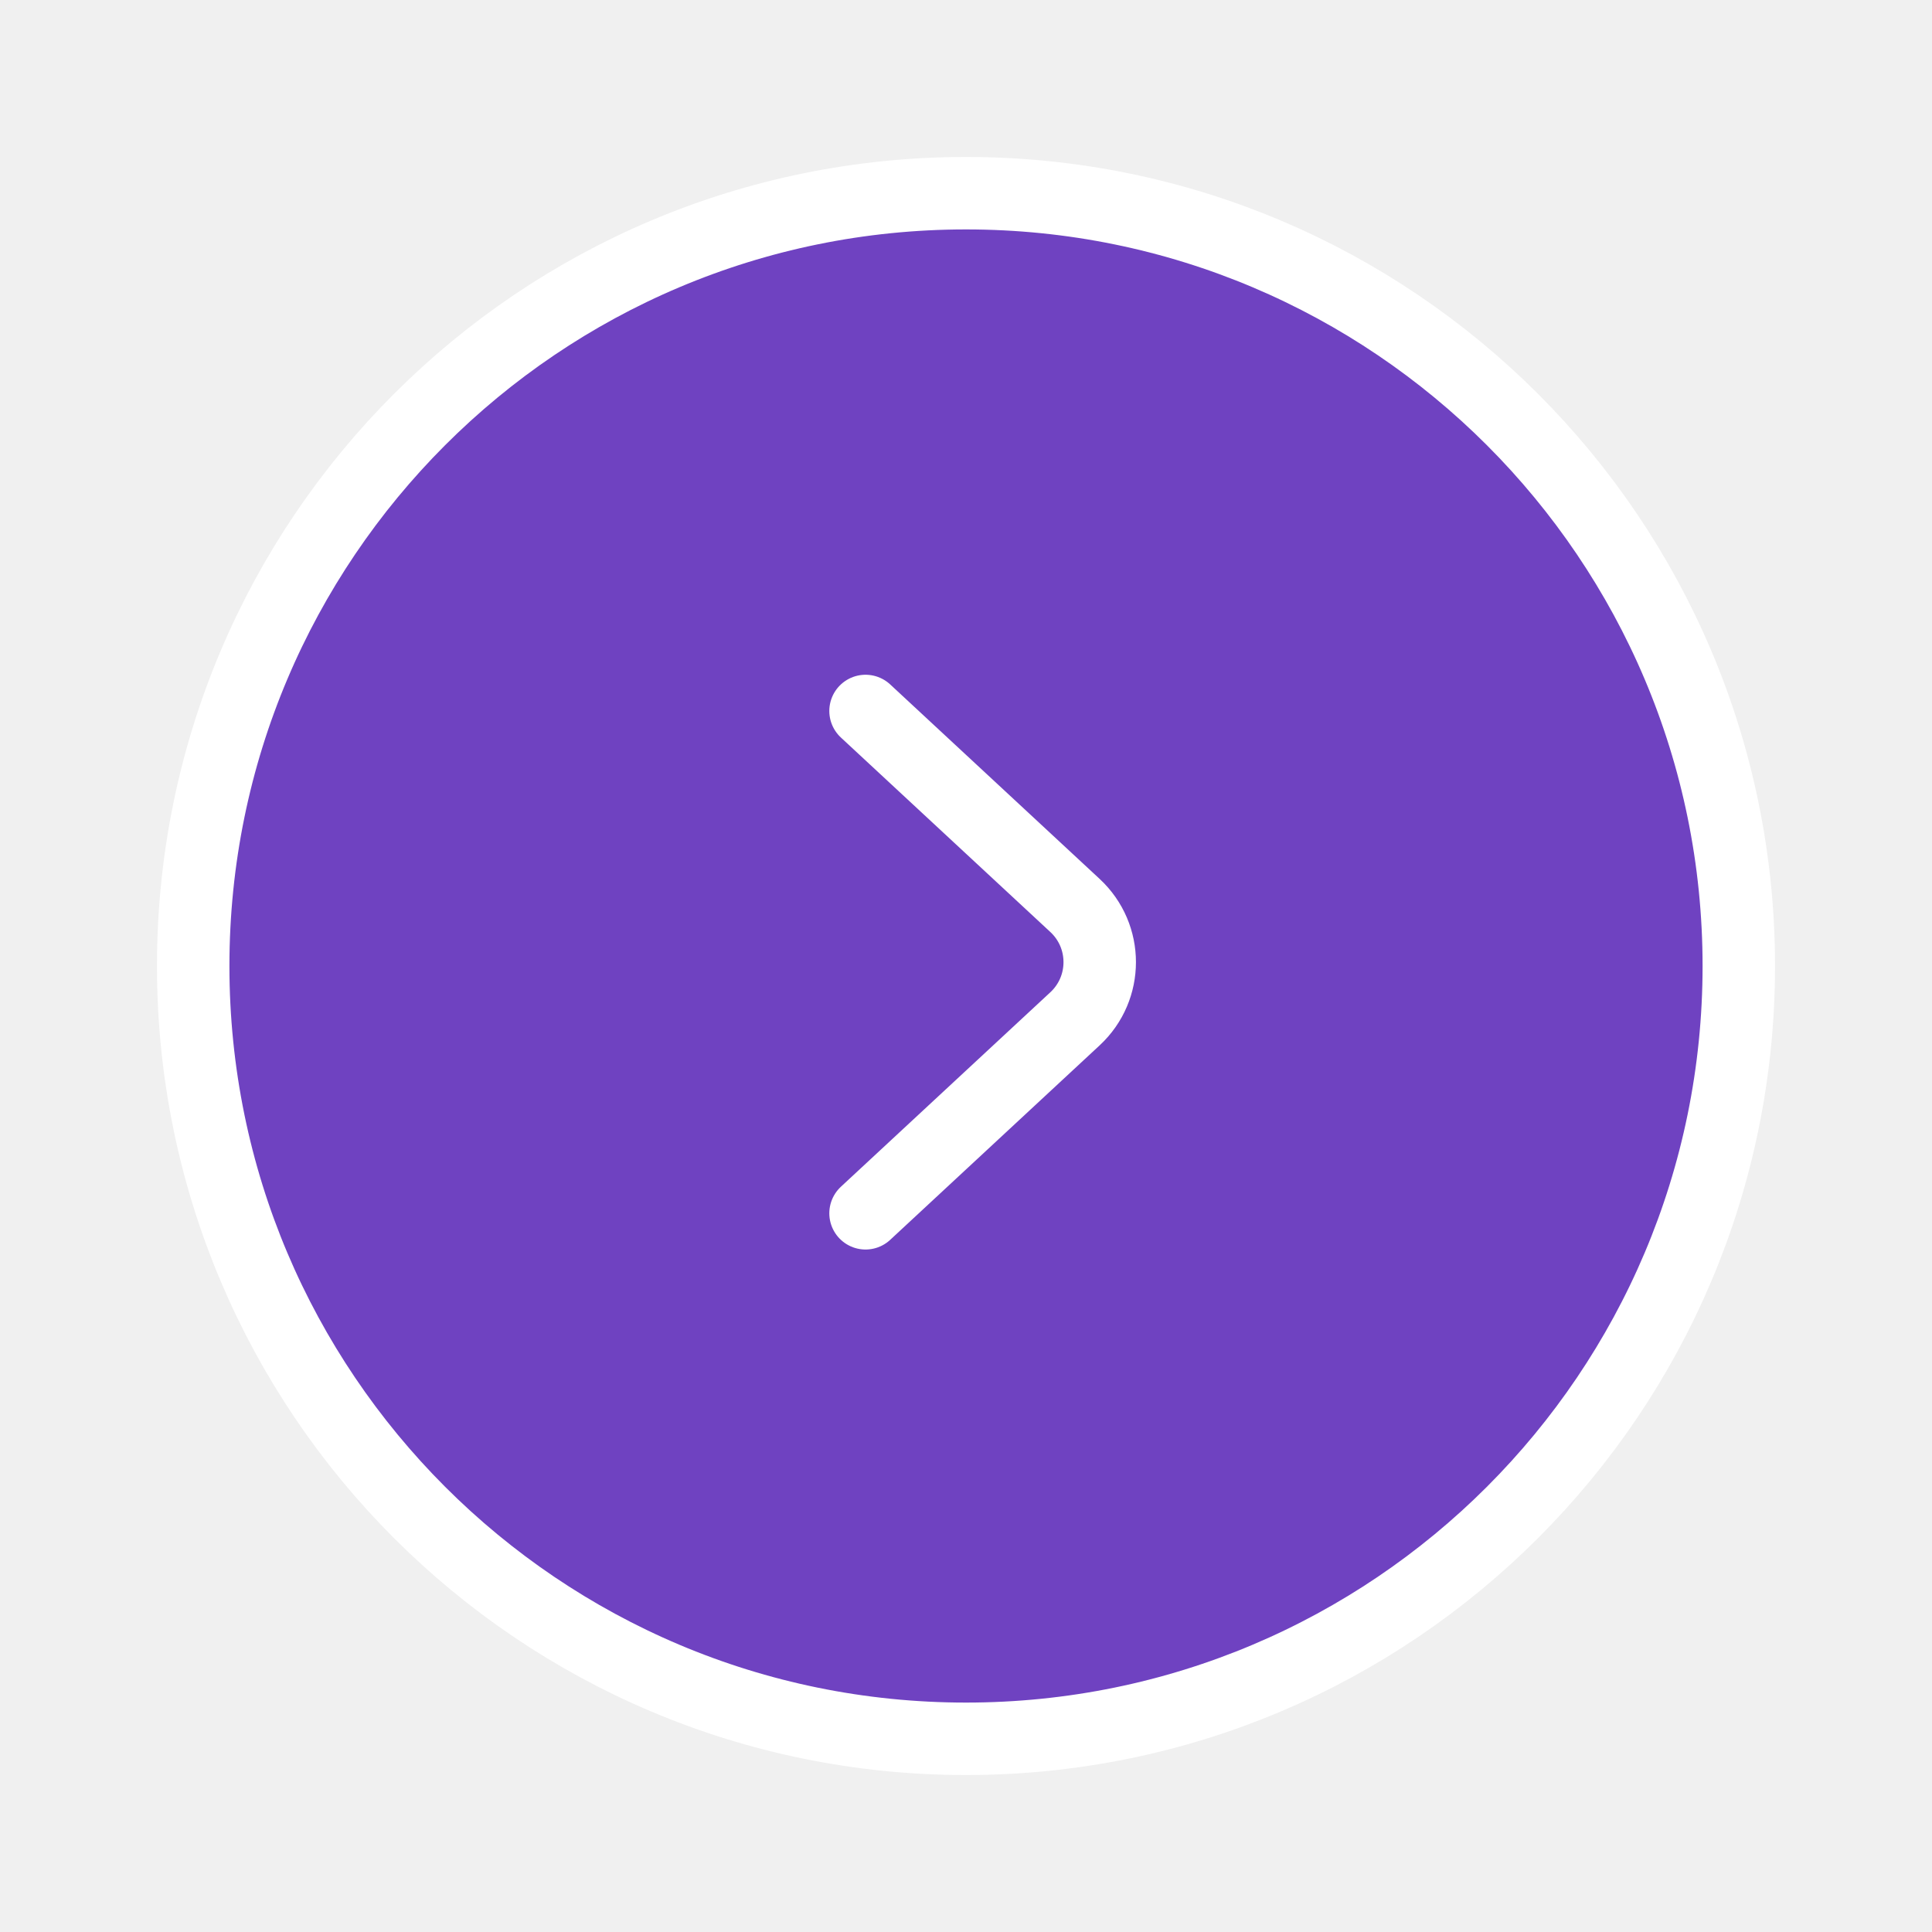
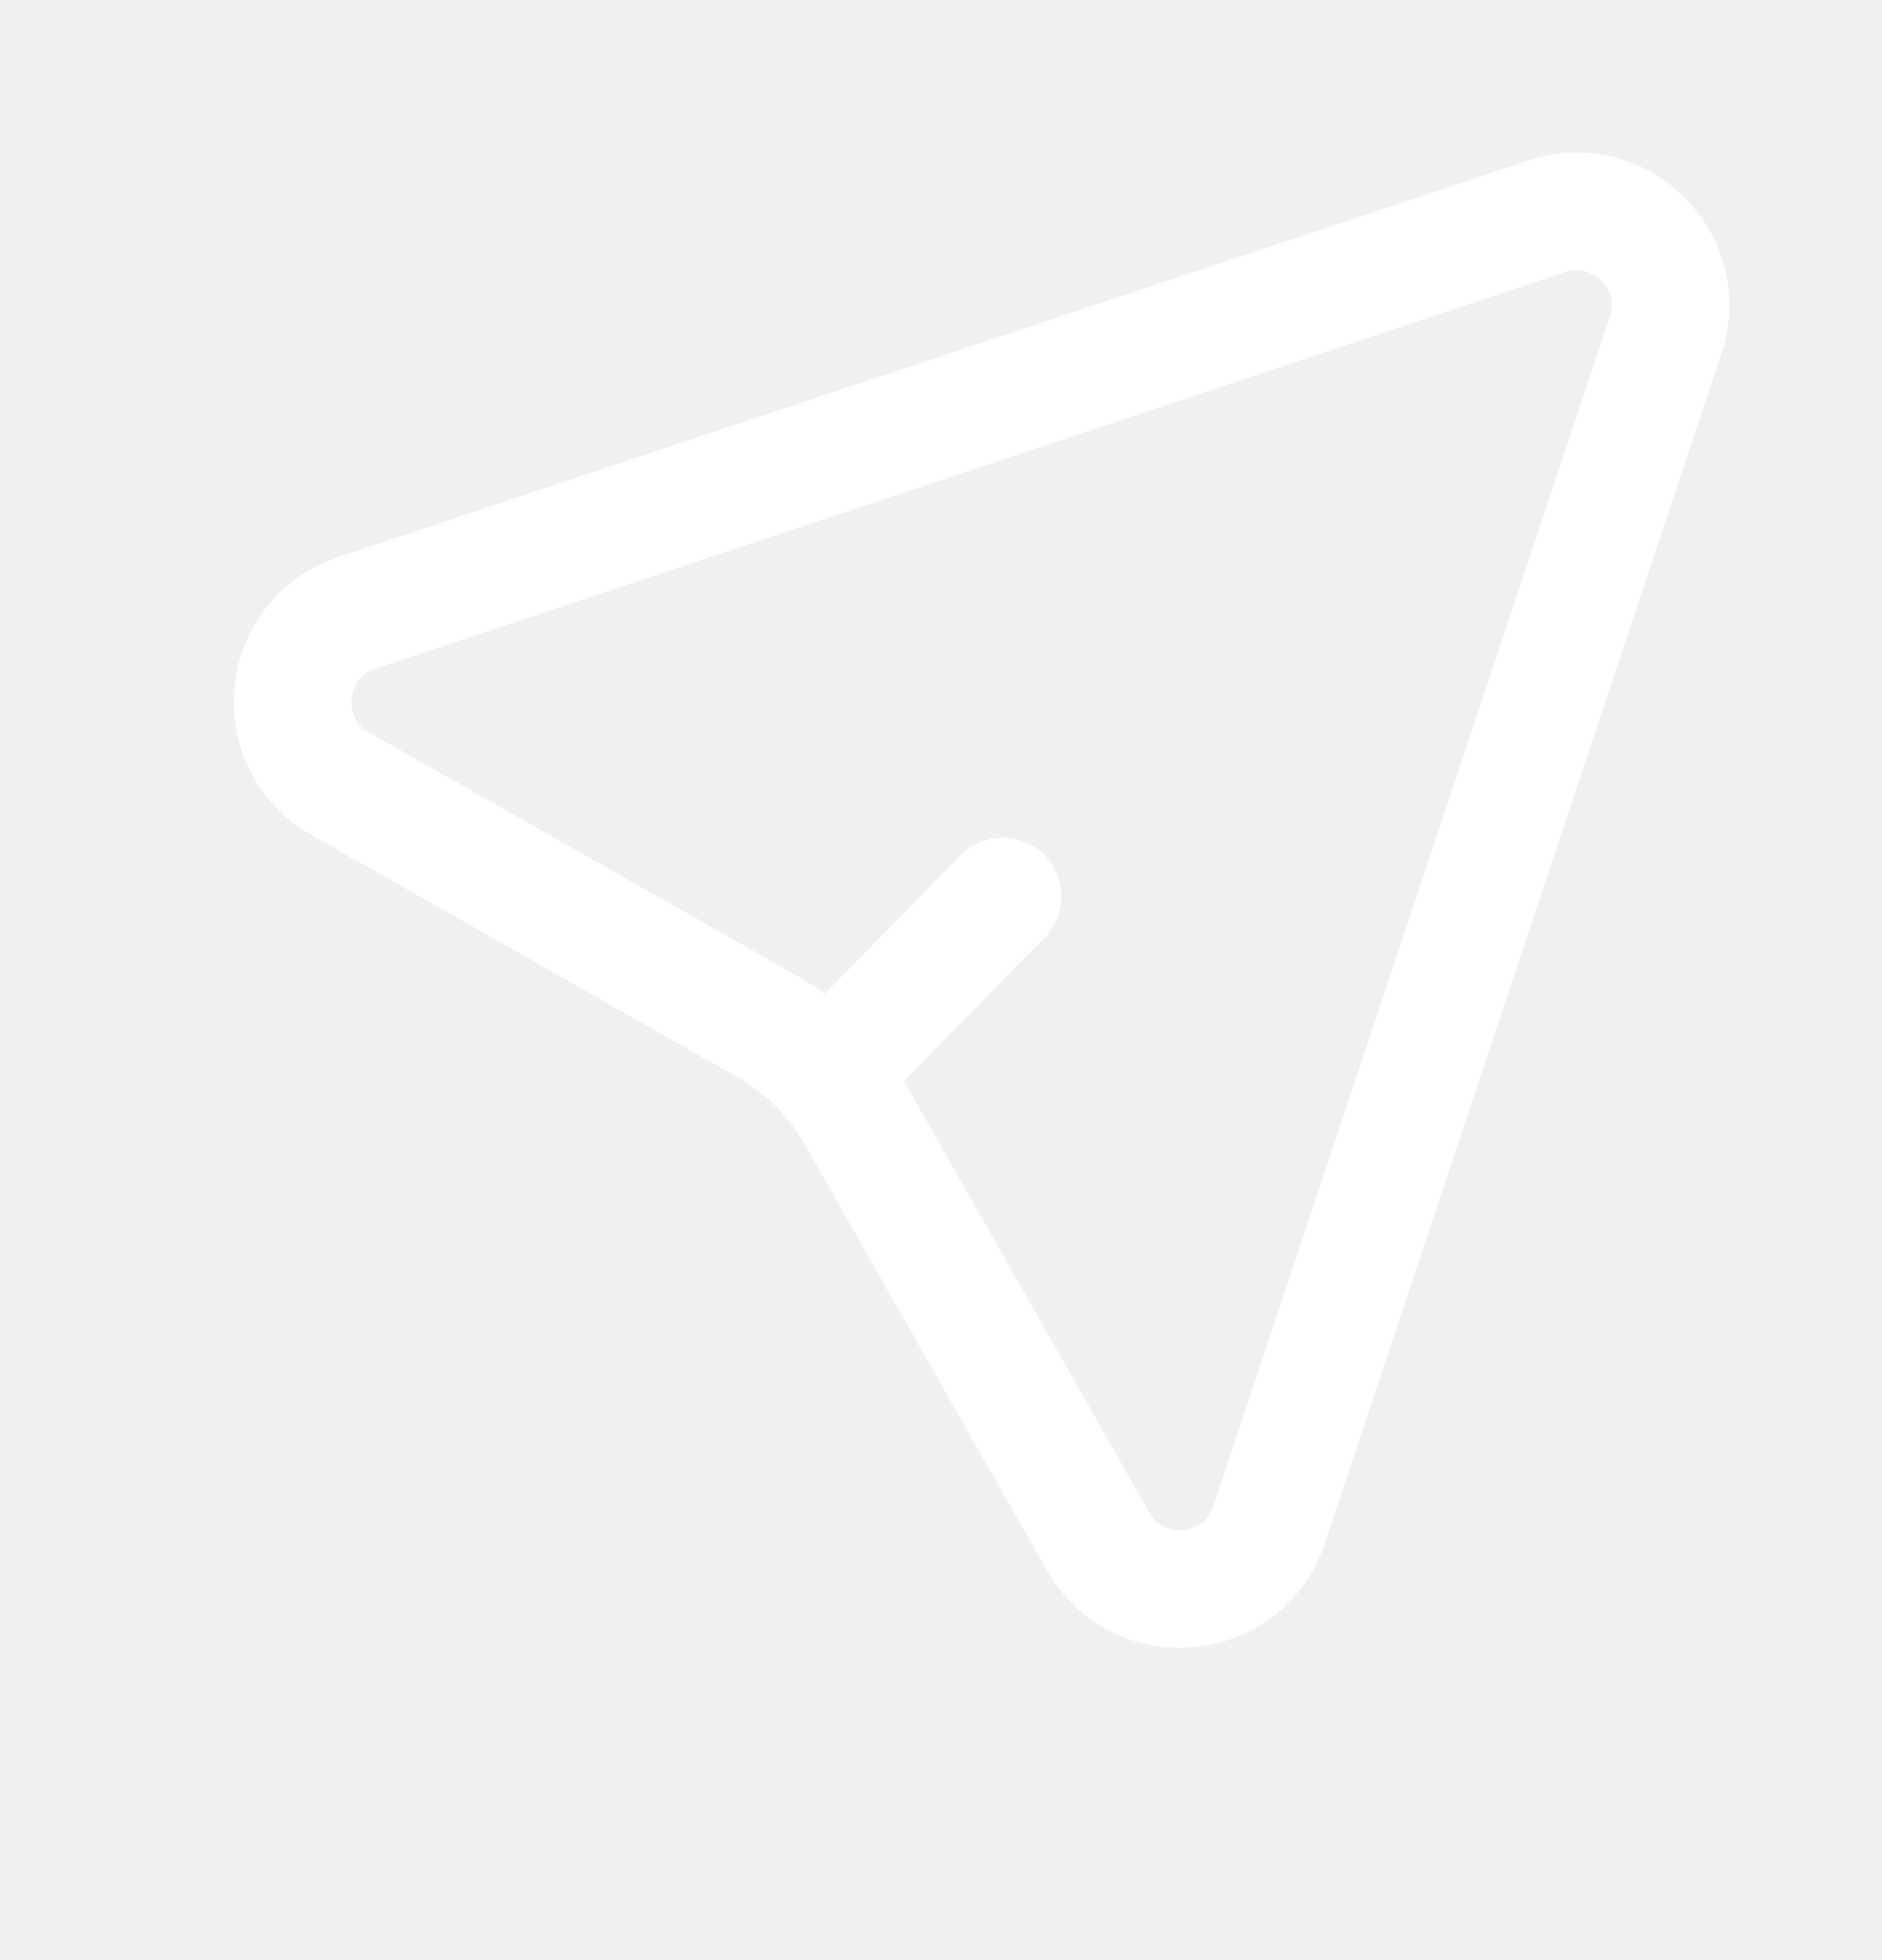
- <svg xmlns="http://www.w3.org/2000/svg" width="40" height="40" viewBox="0 0 40 40" fill="none">
-   <circle cx="20" cy="20" r="16" fill="#6F42C1" />
-   <path d="M17.92 25.12L22.257 21.093C22.939 20.459 22.939 19.381 22.257 18.747L17.92 14.72M20 36C28.837 36 36 28.837 36 20C36 11.163 28.837 4 20 4C11.163 4 4 11.163 4 20C4 28.837 11.163 36 20 36Z" stroke="white" stroke-width="1.5" stroke-linecap="round" />
+ <svg xmlns="http://www.w3.org/2000/svg" width="24" height="25" viewBox="0 0 24 25" fill="none">
+   <path d="M19.723 2.759C20.661 2.446 21.554 3.339 21.241 4.277L16.184 19.447C15.856 20.432 14.516 20.563 14.003 19.66L10.908 14.217C10.641 13.748 10.252 13.359 9.783 13.092L4.34 9.997C3.437 9.484 3.568 8.144 4.553 7.816L19.723 2.759Z" stroke="white" stroke-width="1.5" />
+   <path d="M12.786 11.434L10.786 13.474" stroke="white" stroke-width="1.5" stroke-linecap="round" stroke-linejoin="round" />
</svg>
